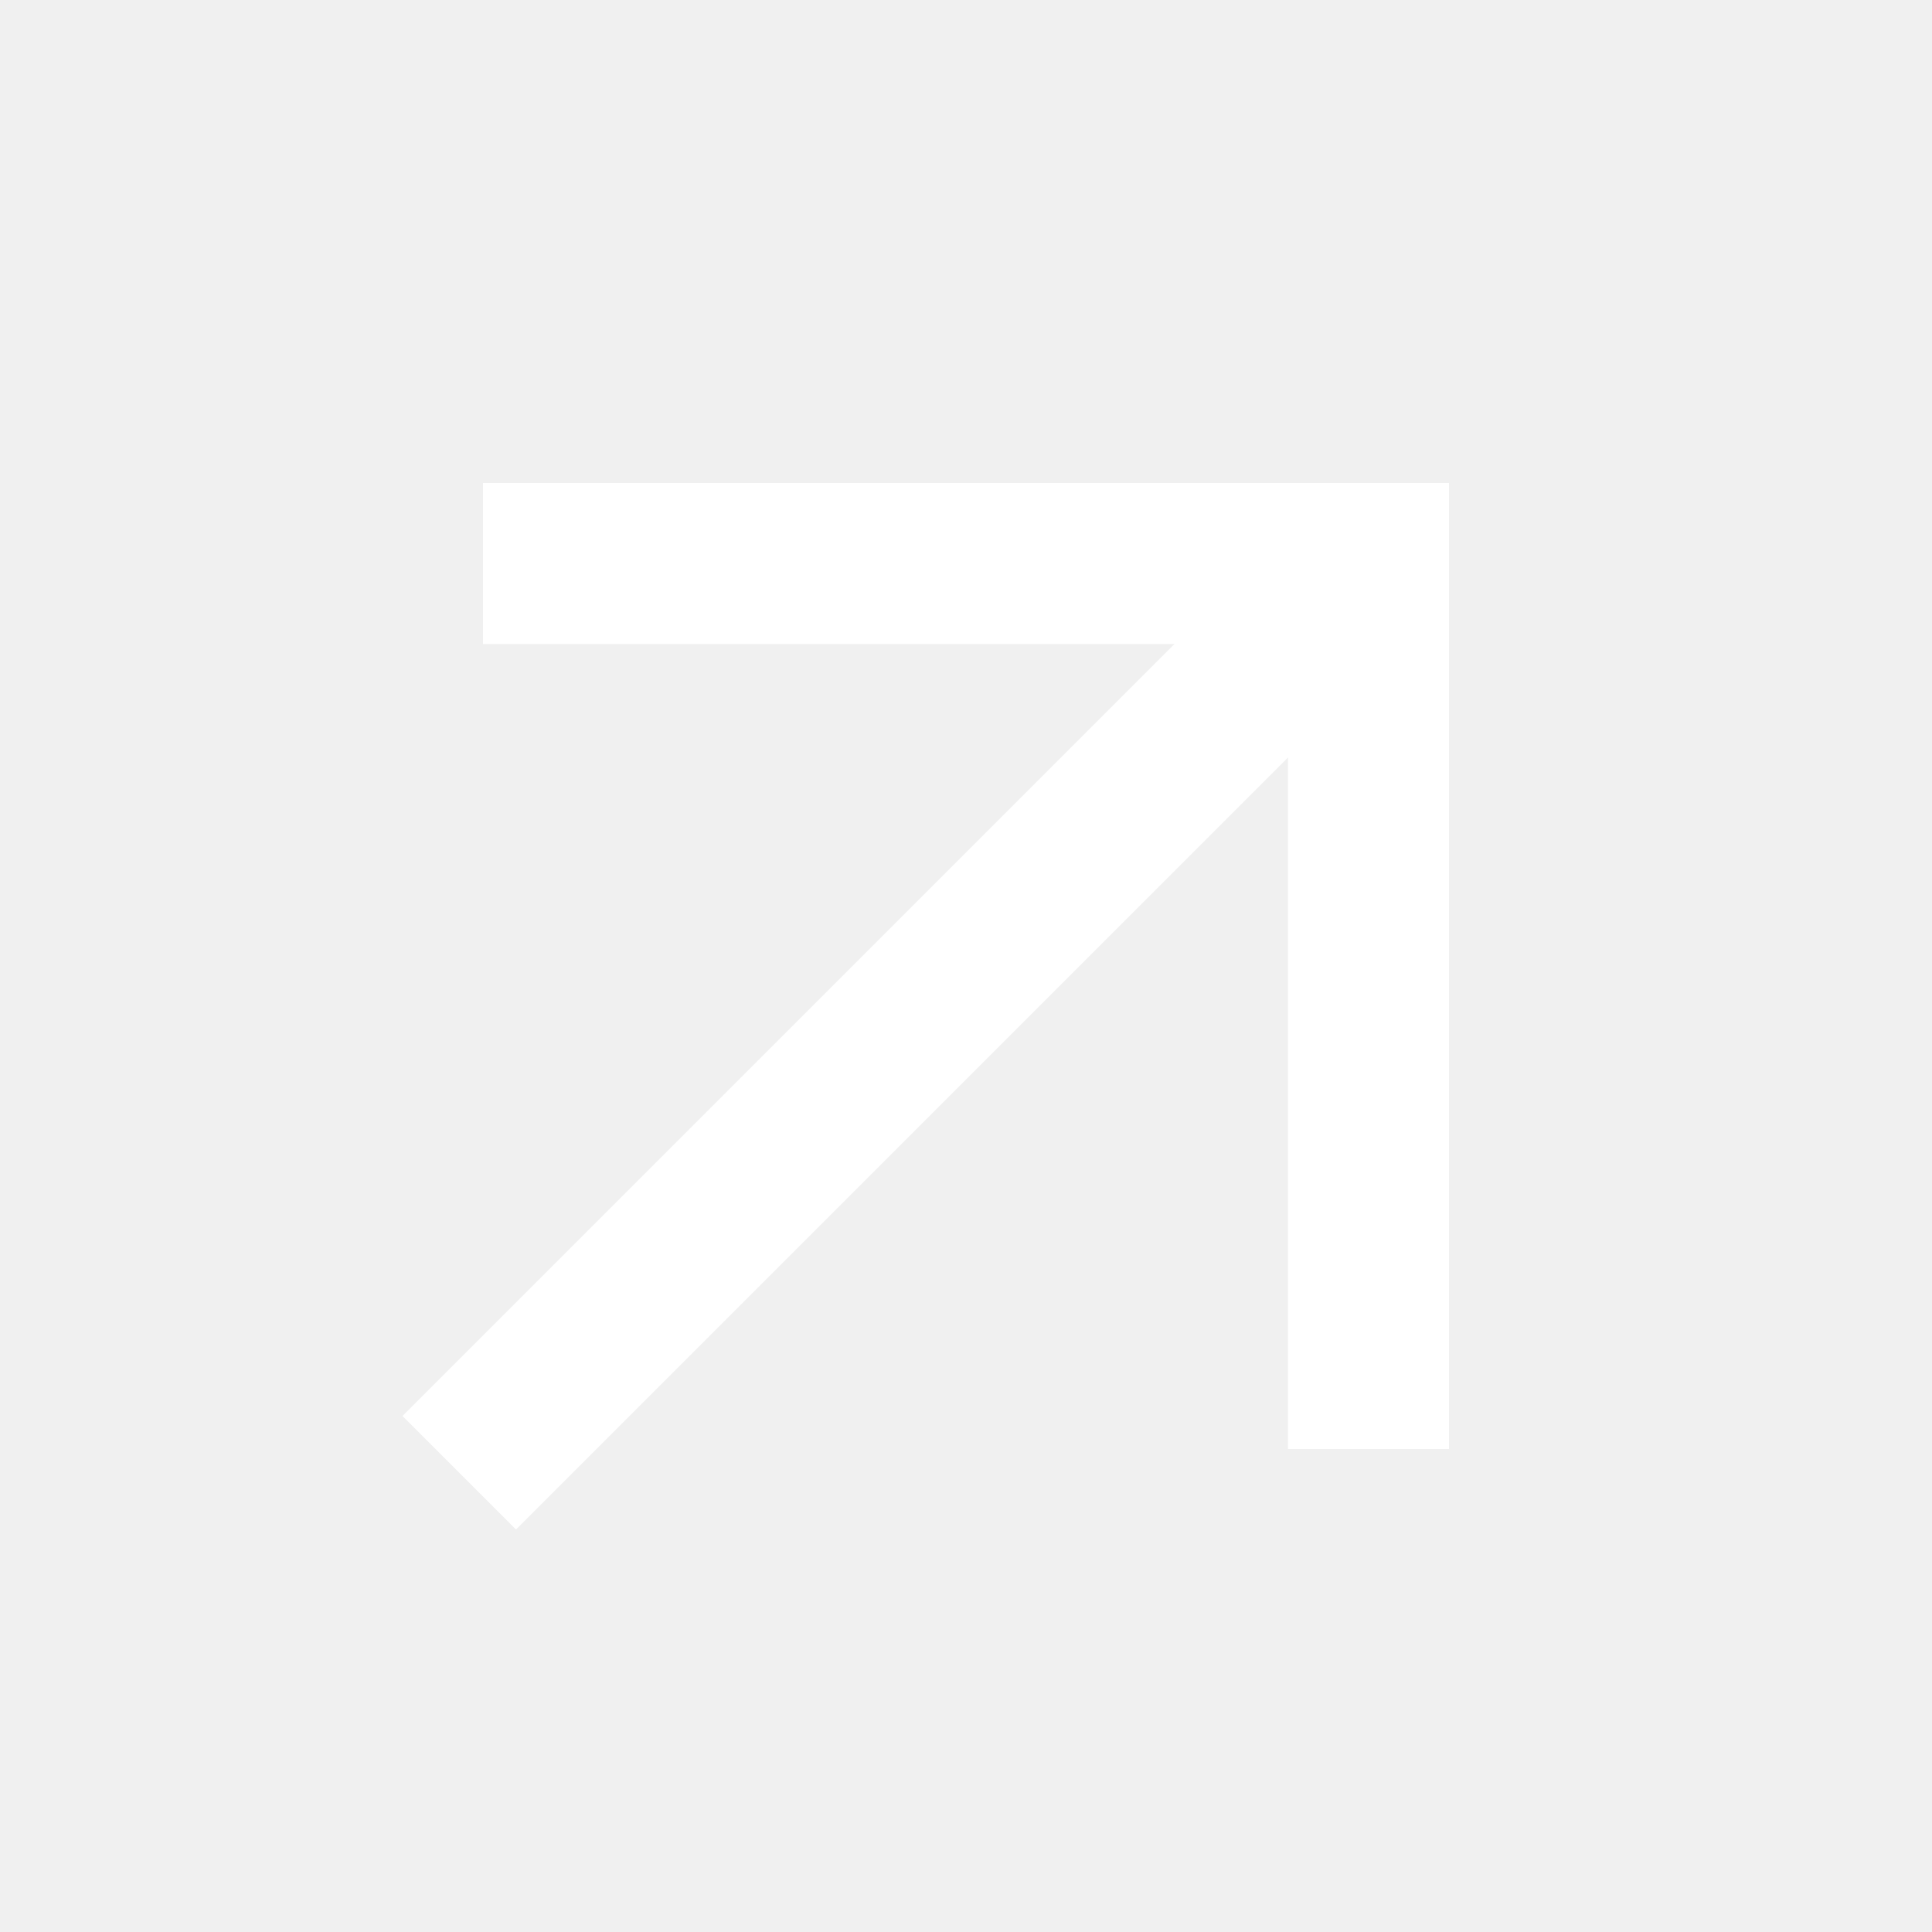
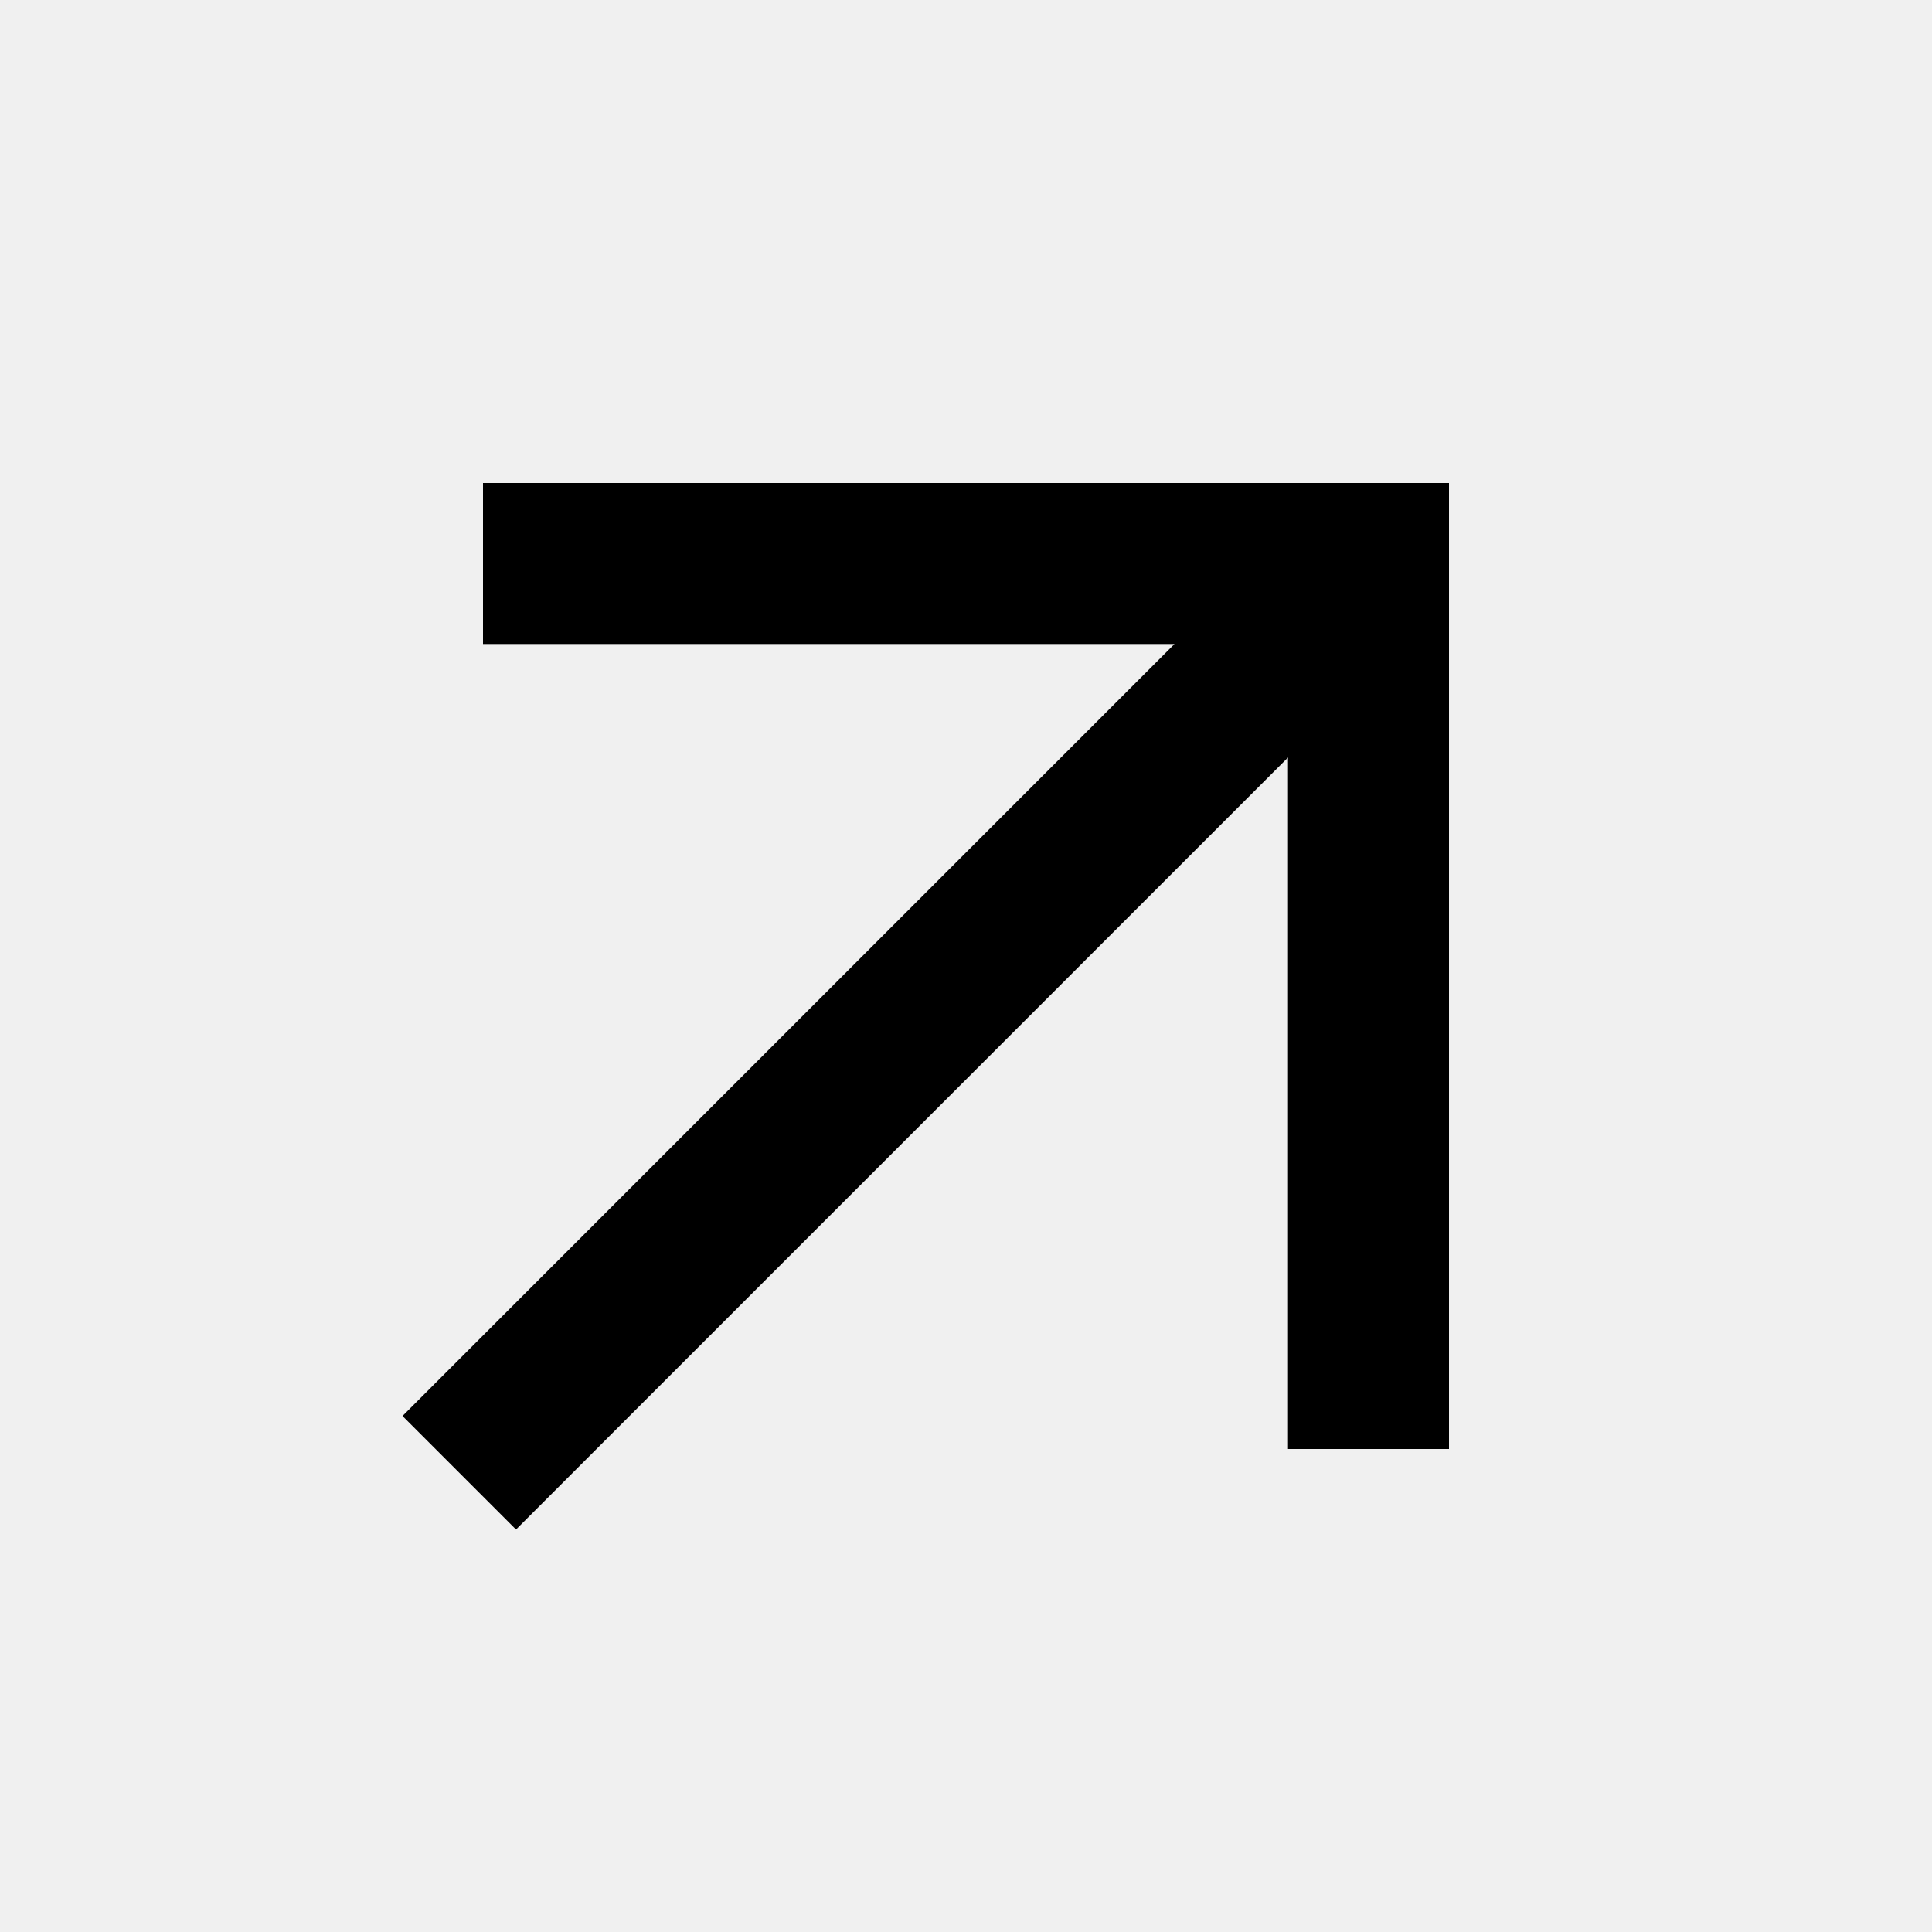
- <svg xmlns="http://www.w3.org/2000/svg" stroke="#ffffff" fill="#ffffff" stroke-width="0" viewBox="0 0 24 24" height="1em" width="1em">
+ <svg xmlns="http://www.w3.org/2000/svg" stroke="currentColor" fill="currentColor" stroke-width="0" viewBox="0 0 24 24" height="1em" width="1em">
  <path fill="none" d="M0 0h24v24H0z" />
  <path d="M6 6v2h8.59L5 17.59 6.41 19 16 9.41V18h2V6z" />
</svg>
